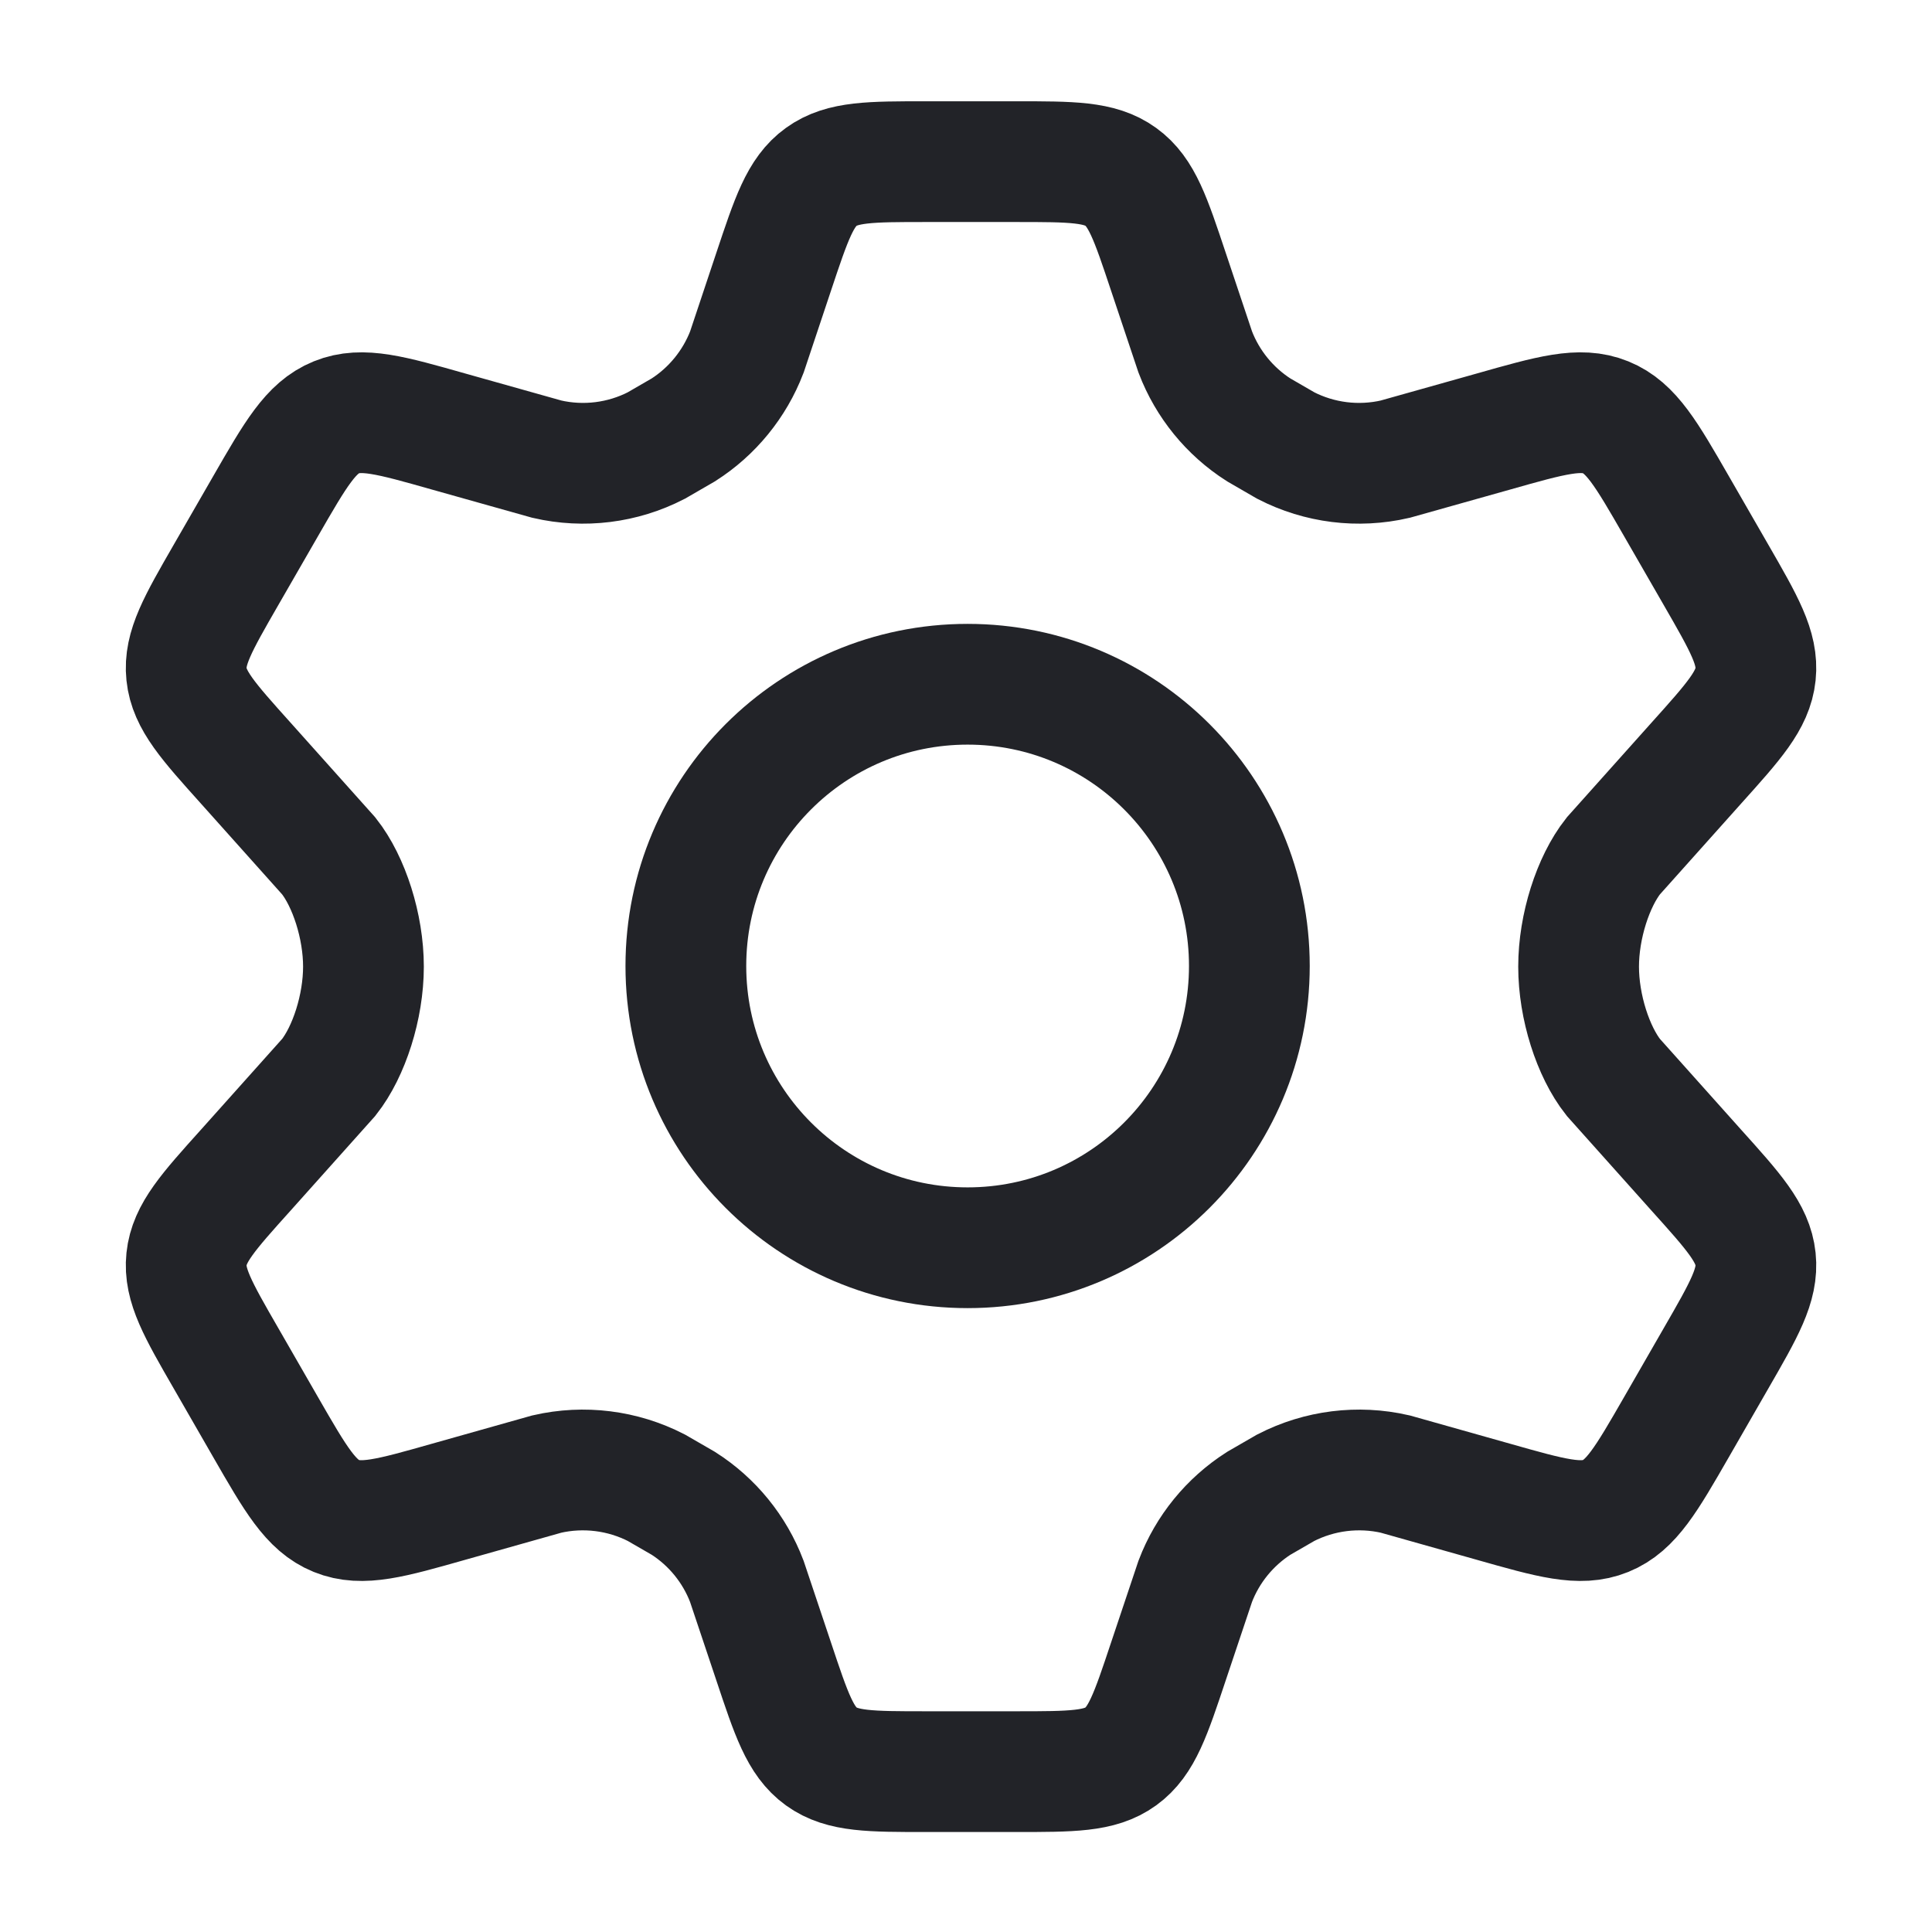
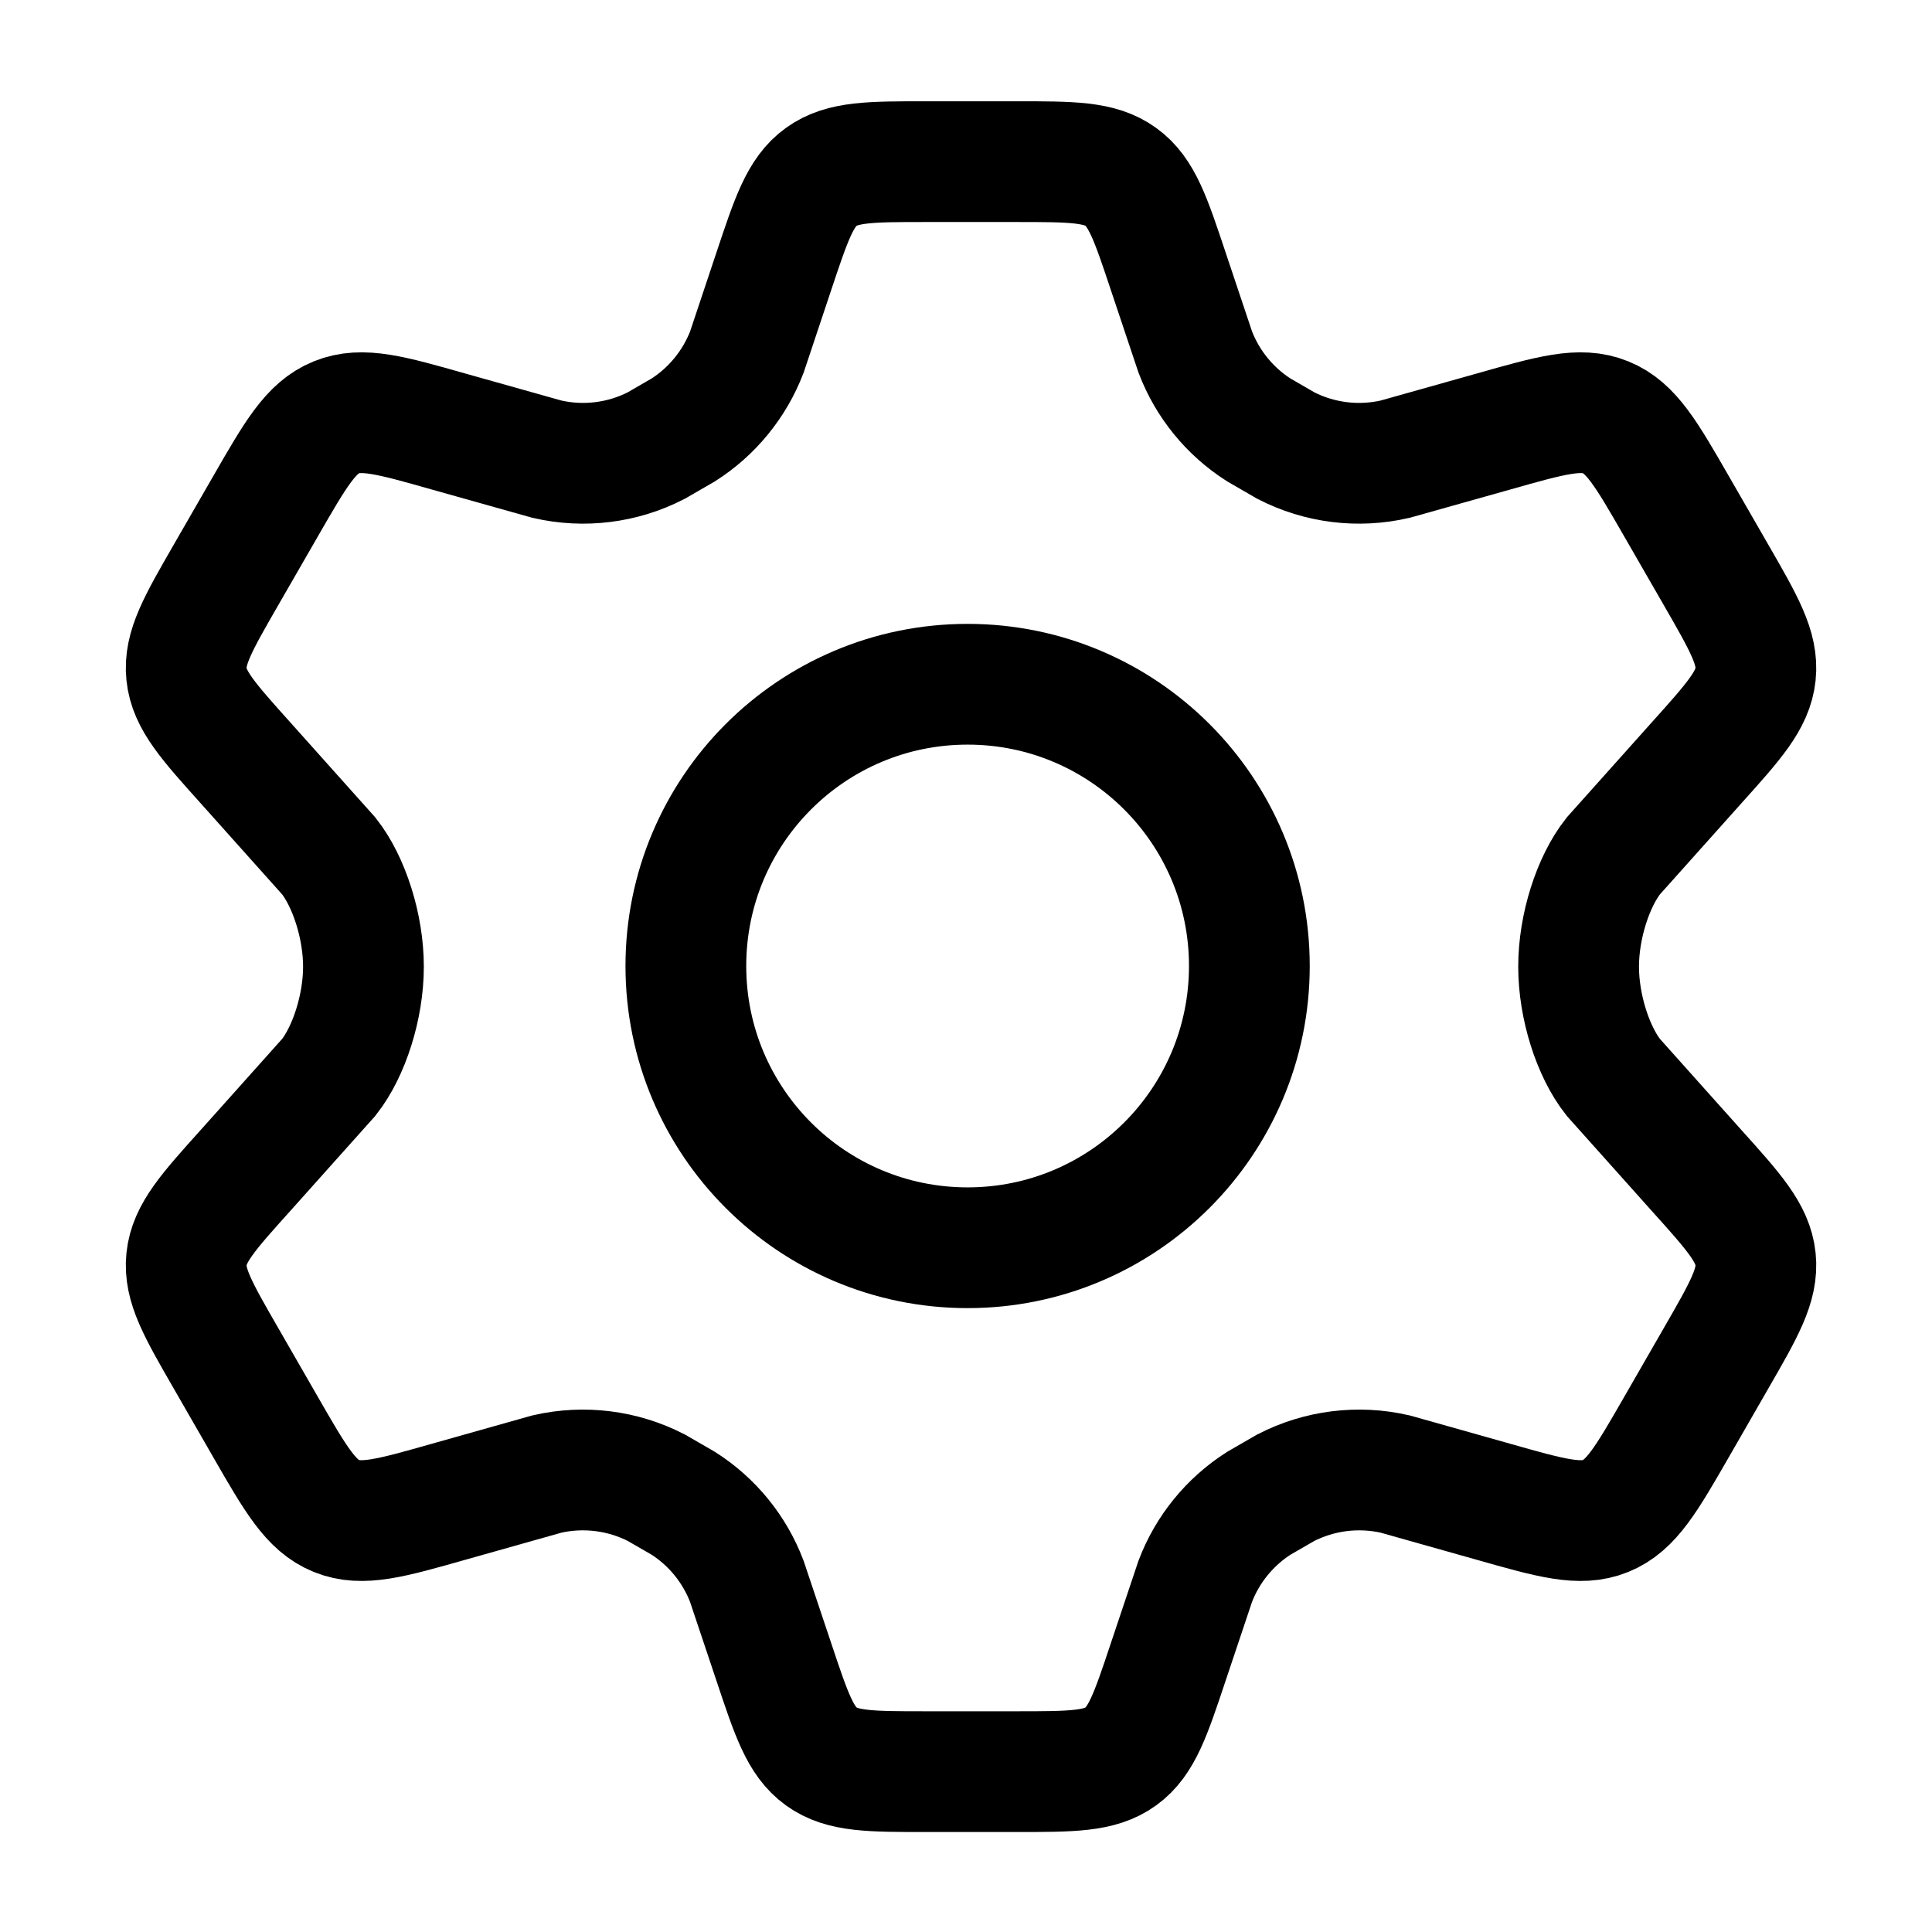
<svg xmlns="http://www.w3.org/2000/svg" width="24" height="24" viewBox="0 0 24 24" fill="none">
-   <path d="M21.317 7.141L20.824 6.285C20.451 5.637 20.264 5.313 19.946 5.184C19.629 5.055 19.27 5.157 18.551 5.361L17.331 5.704C16.872 5.81 16.391 5.75 15.973 5.535L15.636 5.34C15.277 5.111 15 4.771 14.848 4.373L14.514 3.375C14.294 2.715 14.184 2.385 13.923 2.197C13.662 2.008 13.314 2.008 12.62 2.008H11.505C10.811 2.008 10.464 2.008 10.202 2.197C9.941 2.385 9.831 2.715 9.611 3.375L9.278 4.373C9.125 4.771 8.848 5.111 8.489 5.34L8.152 5.535C7.734 5.75 7.253 5.81 6.794 5.704L5.574 5.361C4.855 5.157 4.496 5.055 4.179 5.184C3.861 5.313 3.674 5.637 3.301 6.285L2.808 7.141C2.458 7.749 2.283 8.052 2.317 8.376C2.351 8.699 2.585 8.959 3.053 9.48L4.084 10.633C4.336 10.952 4.515 11.508 4.515 12.008C4.515 12.508 4.336 13.064 4.084 13.383L3.053 14.536C2.585 15.056 2.351 15.317 2.317 15.64C2.283 15.963 2.458 16.267 2.808 16.874L3.301 17.731C3.674 18.379 3.861 18.703 4.179 18.832C4.496 18.961 4.855 18.859 5.574 18.655L6.794 18.311C7.253 18.206 7.734 18.266 8.153 18.481L8.489 18.675C8.849 18.905 9.125 19.244 9.277 19.643L9.611 20.64C9.831 21.3 9.941 21.63 10.202 21.819C10.464 22.008 10.811 22.008 11.505 22.008H12.62C13.314 22.008 13.662 22.008 13.923 21.819C14.184 21.63 14.294 21.3 14.514 20.64L14.848 19.643C15 19.244 15.277 18.905 15.636 18.675L15.972 18.481C16.391 18.266 16.872 18.206 17.331 18.311L18.551 18.655C19.27 18.859 19.629 18.961 19.946 18.832C20.264 18.703 20.451 18.379 20.824 17.731L21.317 16.874C21.667 16.267 21.842 15.963 21.808 15.64C21.774 15.317 21.54 15.056 21.072 14.536L20.041 13.383C19.789 13.064 19.61 12.508 19.61 12.008C19.61 11.508 19.789 10.952 20.041 10.633L21.072 9.48C21.54 8.959 21.774 8.699 21.808 8.376C21.842 8.052 21.667 7.749 21.317 7.141Z" stroke="#222328" stroke-width="1.5" stroke-linecap="round" />
-   <path d="M15.52 12C15.52 13.933 13.953 15.5 12.02 15.5C10.086 15.5 8.52 13.933 8.52 12C8.52 10.067 10.086 8.5 12.02 8.5C13.953 8.5 15.52 10.067 15.52 12Z" stroke="#222328" stroke-width="1.5" />
+   <path d="M21.317 7.141L20.824 6.285C20.451 5.637 20.264 5.313 19.946 5.184C19.629 5.055 19.27 5.157 18.551 5.361L17.331 5.704C16.872 5.81 16.391 5.75 15.973 5.535L15.636 5.34C15.277 5.111 15 4.771 14.848 4.373L14.514 3.375C14.294 2.715 14.184 2.385 13.923 2.197C13.662 2.008 13.314 2.008 12.62 2.008H11.505C10.811 2.008 10.464 2.008 10.202 2.197C9.941 2.385 9.831 2.715 9.611 3.375L9.278 4.373C9.125 4.771 8.848 5.111 8.489 5.34L8.152 5.535C7.734 5.75 7.253 5.81 6.794 5.704L5.574 5.361C4.855 5.157 4.496 5.055 4.179 5.184C3.861 5.313 3.674 5.637 3.301 6.285L2.808 7.141C2.458 7.749 2.283 8.052 2.317 8.376C2.351 8.699 2.585 8.959 3.053 9.48L4.084 10.633C4.336 10.952 4.515 11.508 4.515 12.008C4.515 12.508 4.336 13.064 4.084 13.383L3.053 14.536C2.585 15.056 2.351 15.317 2.317 15.64C2.283 15.963 2.458 16.267 2.808 16.874L3.301 17.731C3.674 18.379 3.861 18.703 4.179 18.832C4.496 18.961 4.855 18.859 5.574 18.655L6.794 18.311C7.253 18.206 7.734 18.266 8.153 18.481L8.489 18.675C8.849 18.905 9.125 19.244 9.277 19.643L9.611 20.64C9.831 21.3 9.941 21.63 10.202 21.819C10.464 22.008 10.811 22.008 11.505 22.008H12.62C13.314 22.008 13.662 22.008 13.923 21.819C14.184 21.63 14.294 21.3 14.514 20.64L14.848 19.643C15 19.244 15.277 18.905 15.636 18.675L15.972 18.481C16.391 18.266 16.872 18.206 17.331 18.311L18.551 18.655C19.27 18.859 19.629 18.961 19.946 18.832C20.264 18.703 20.451 18.379 20.824 17.731L21.317 16.874C21.667 16.267 21.842 15.963 21.808 15.64C21.774 15.317 21.54 15.056 21.072 14.536L20.041 13.383C19.789 13.064 19.61 12.508 19.61 12.008C19.61 11.508 19.789 10.952 20.041 10.633L21.072 9.48C21.54 8.959 21.774 8.699 21.808 8.376C21.842 8.052 21.667 7.749 21.317 7.141Z" stroke="currentColor" stroke-width="1.5" stroke-linecap="round" />
+   <path d="M15.52 12C15.52 13.933 13.953 15.5 12.02 15.5C10.086 15.5 8.52 13.933 8.52 12C8.52 10.067 10.086 8.5 12.02 8.5C13.953 8.5 15.52 10.067 15.52 12Z" stroke="currentColor" stroke-width="1.5" />
</svg>
